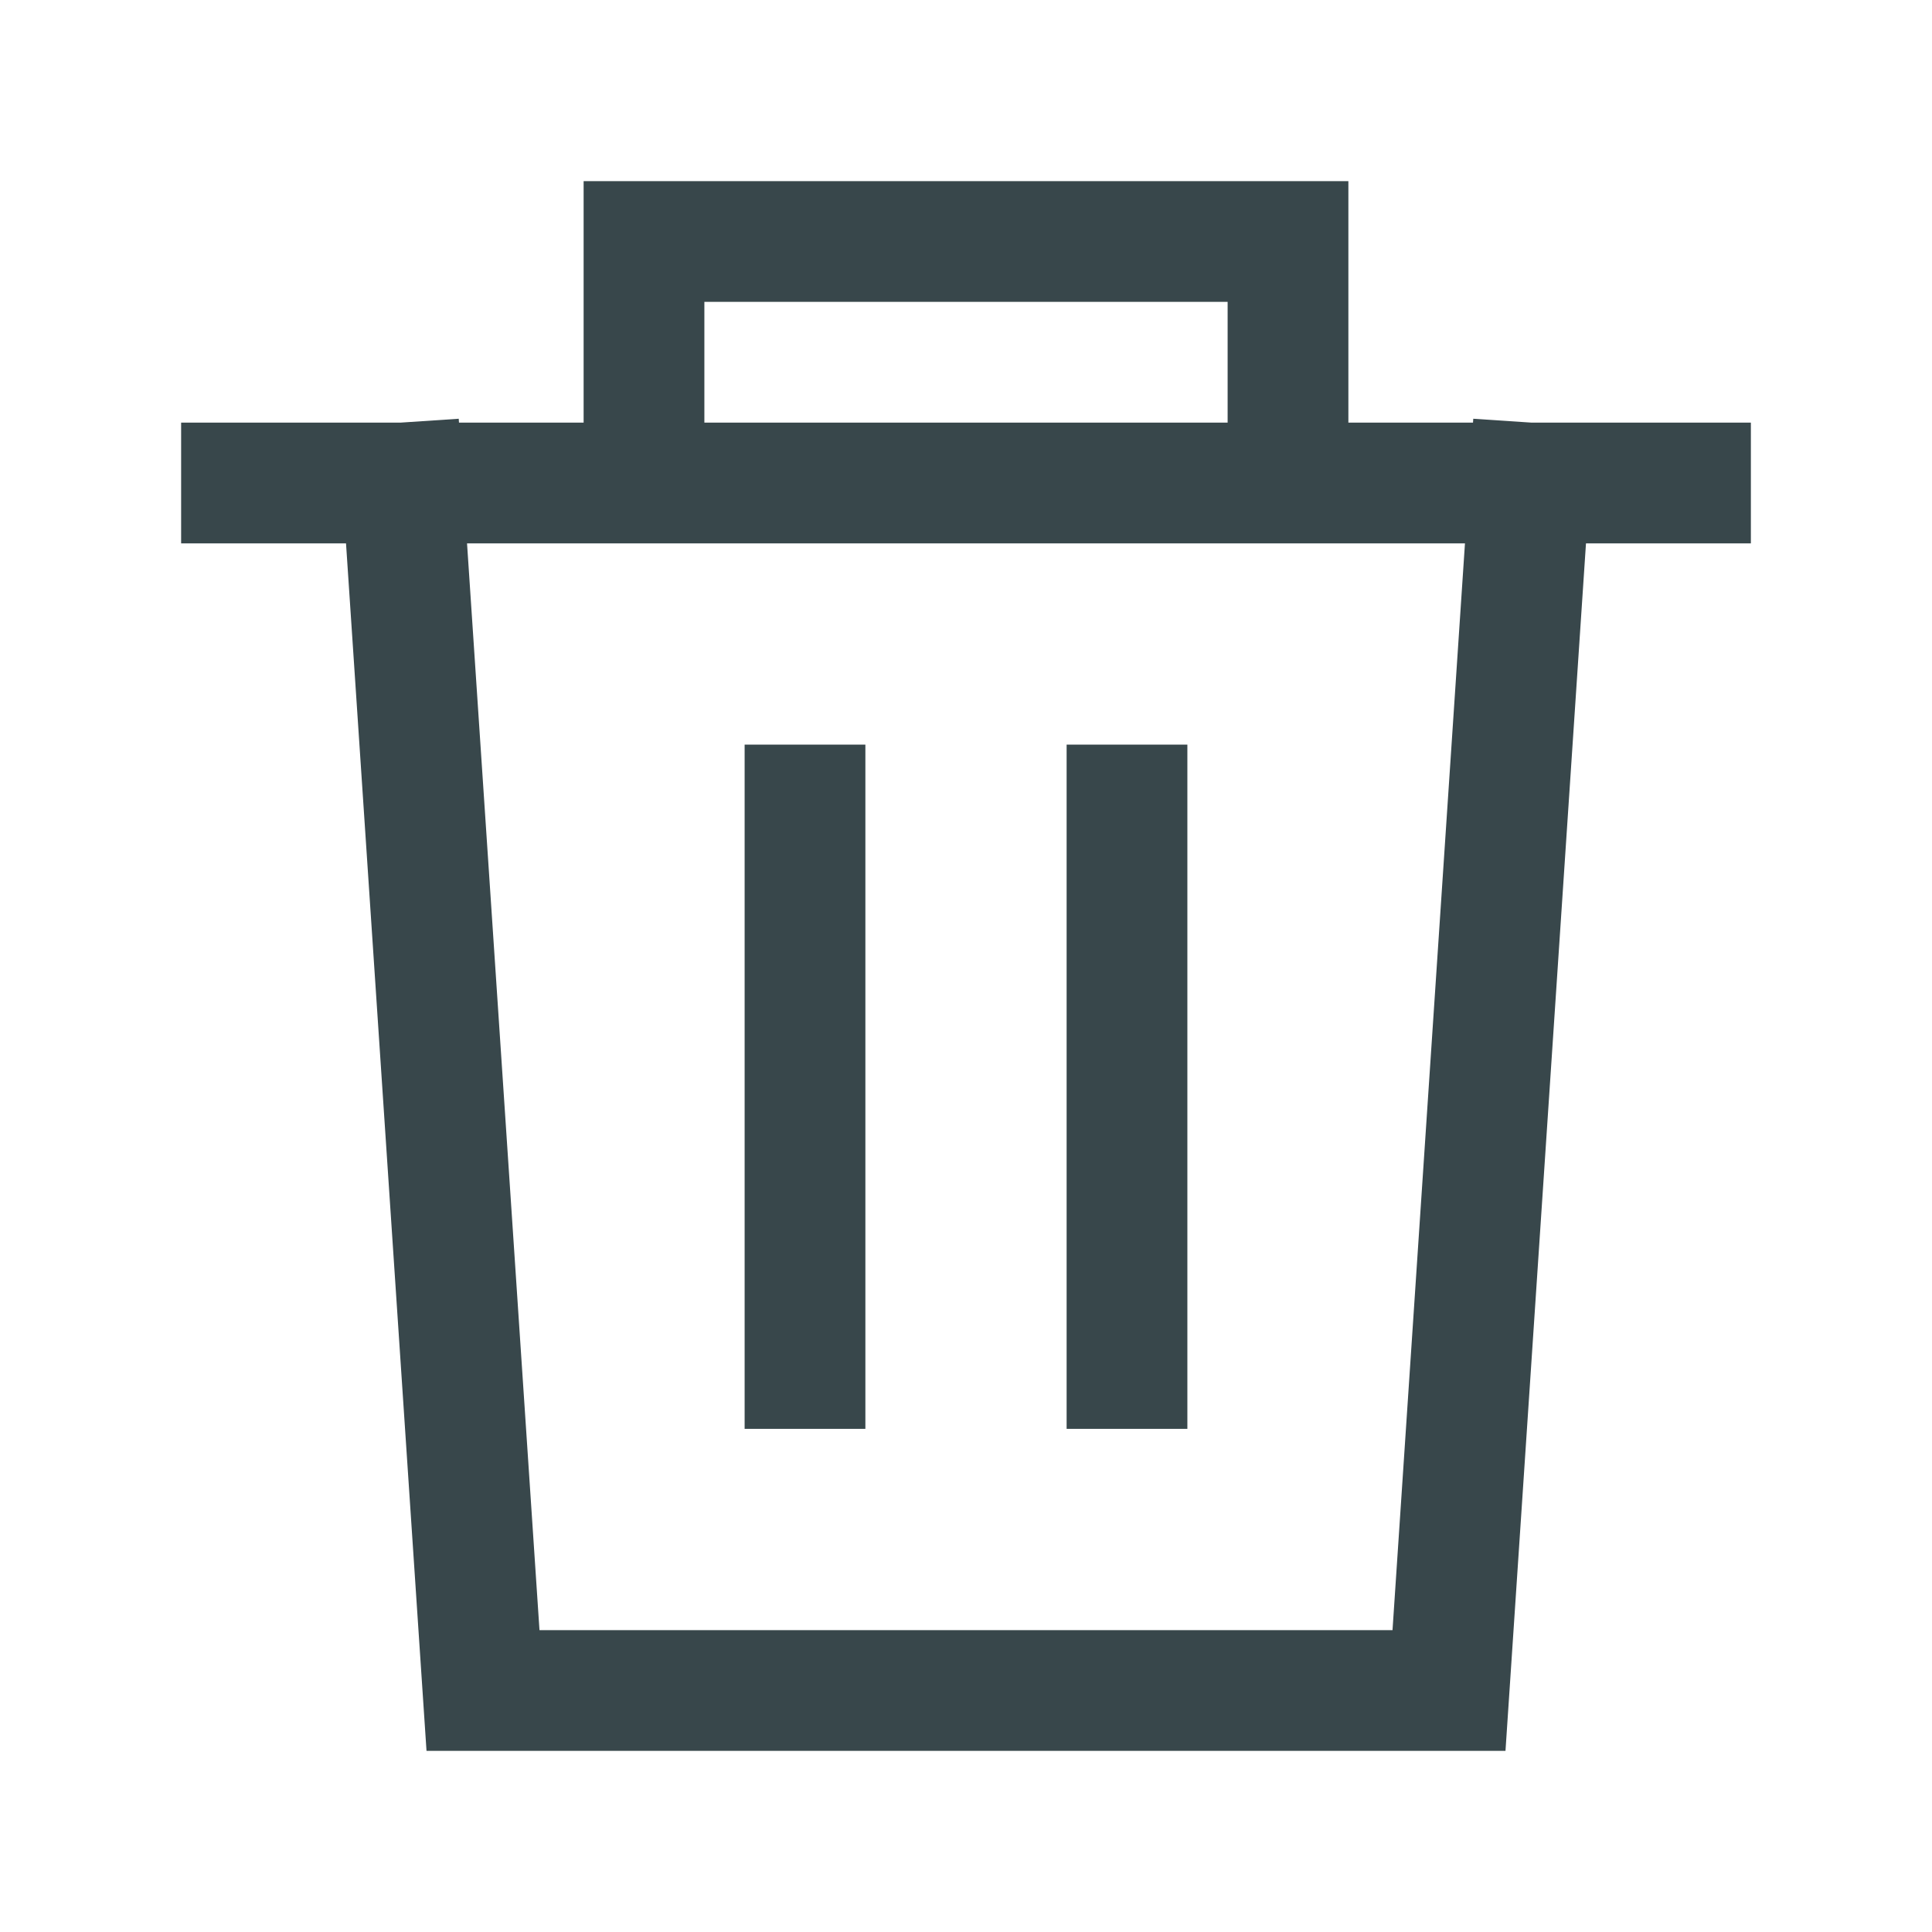
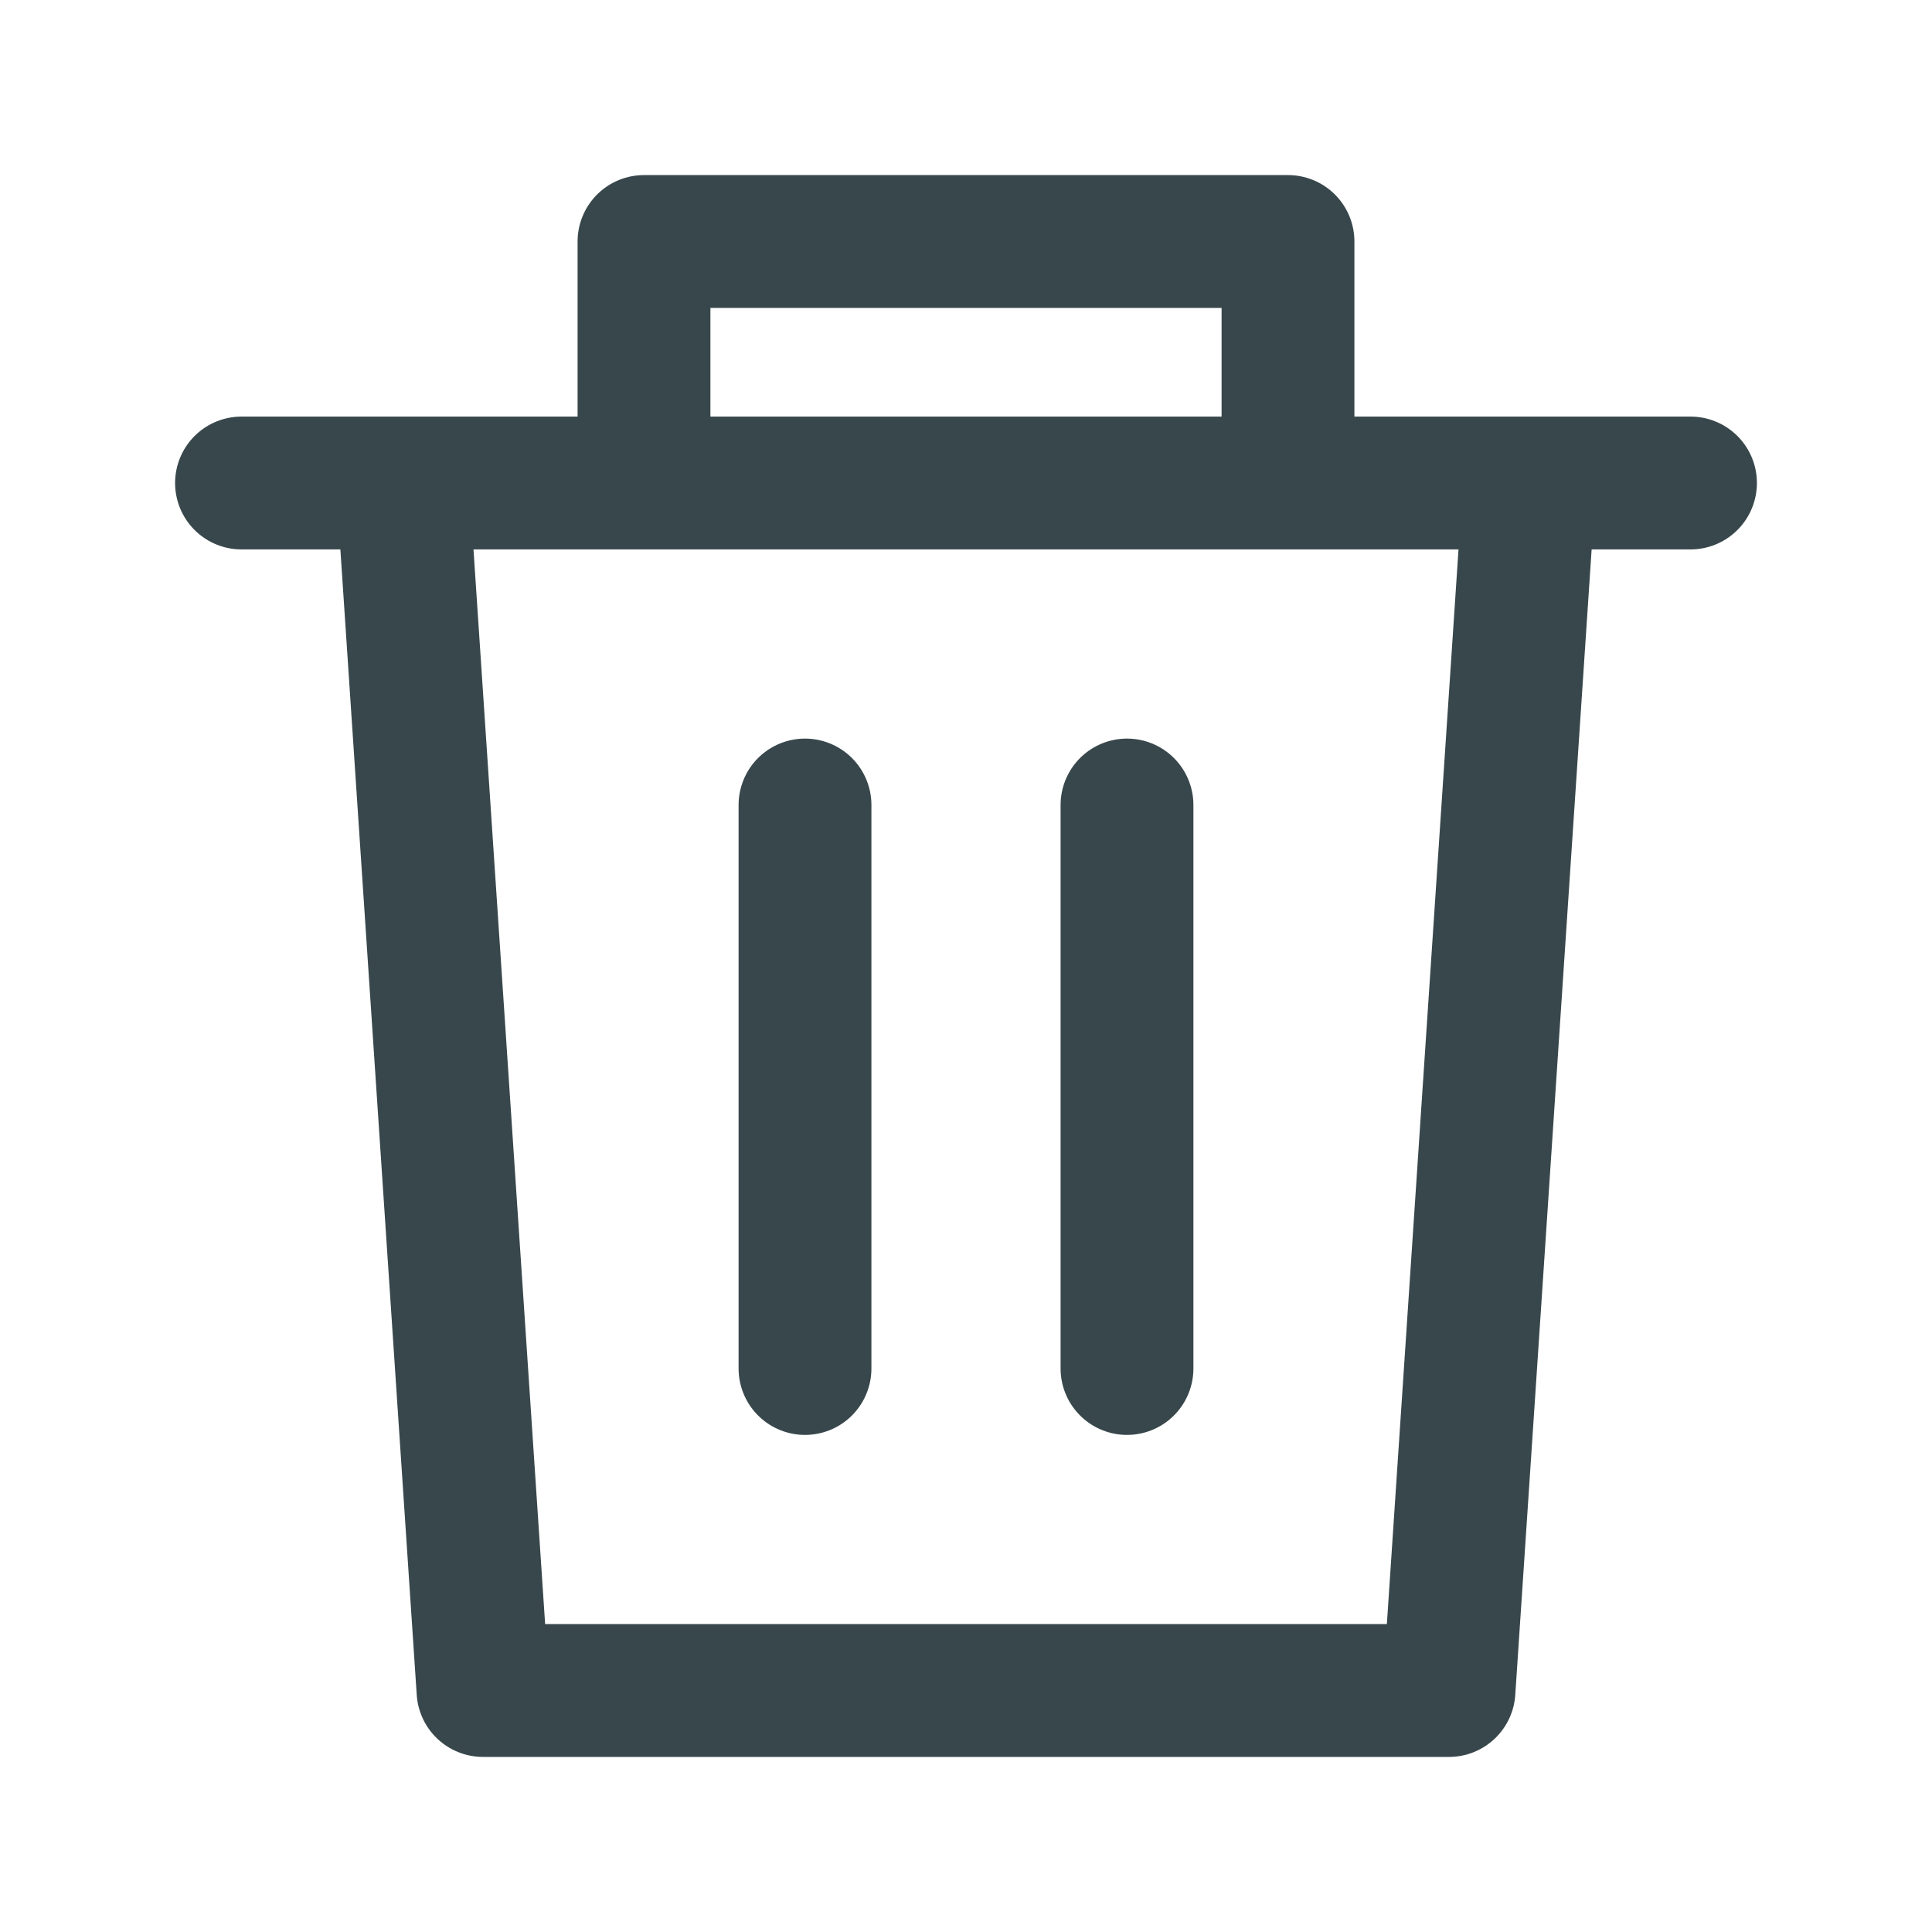
- <svg xmlns="http://www.w3.org/2000/svg" width="24" height="24" viewBox="0 0 24 24" fill="none" stroke="#38474b" stroke-width="1.5" stroke-linecap="square" stroke-linejoin="miter">
+ <svg xmlns="http://www.w3.org/2000/svg" width="24" height="24" viewBox="0 0 24 24" fill="none" stroke="#38474b" stroke-width="1.65" stroke-linecap="round" stroke-linejoin="round">
  <path d="M3 6h18M8 6V3h8v3M5 6l1 15h12l1-15M10 10v7M14 10v7" />
</svg>
